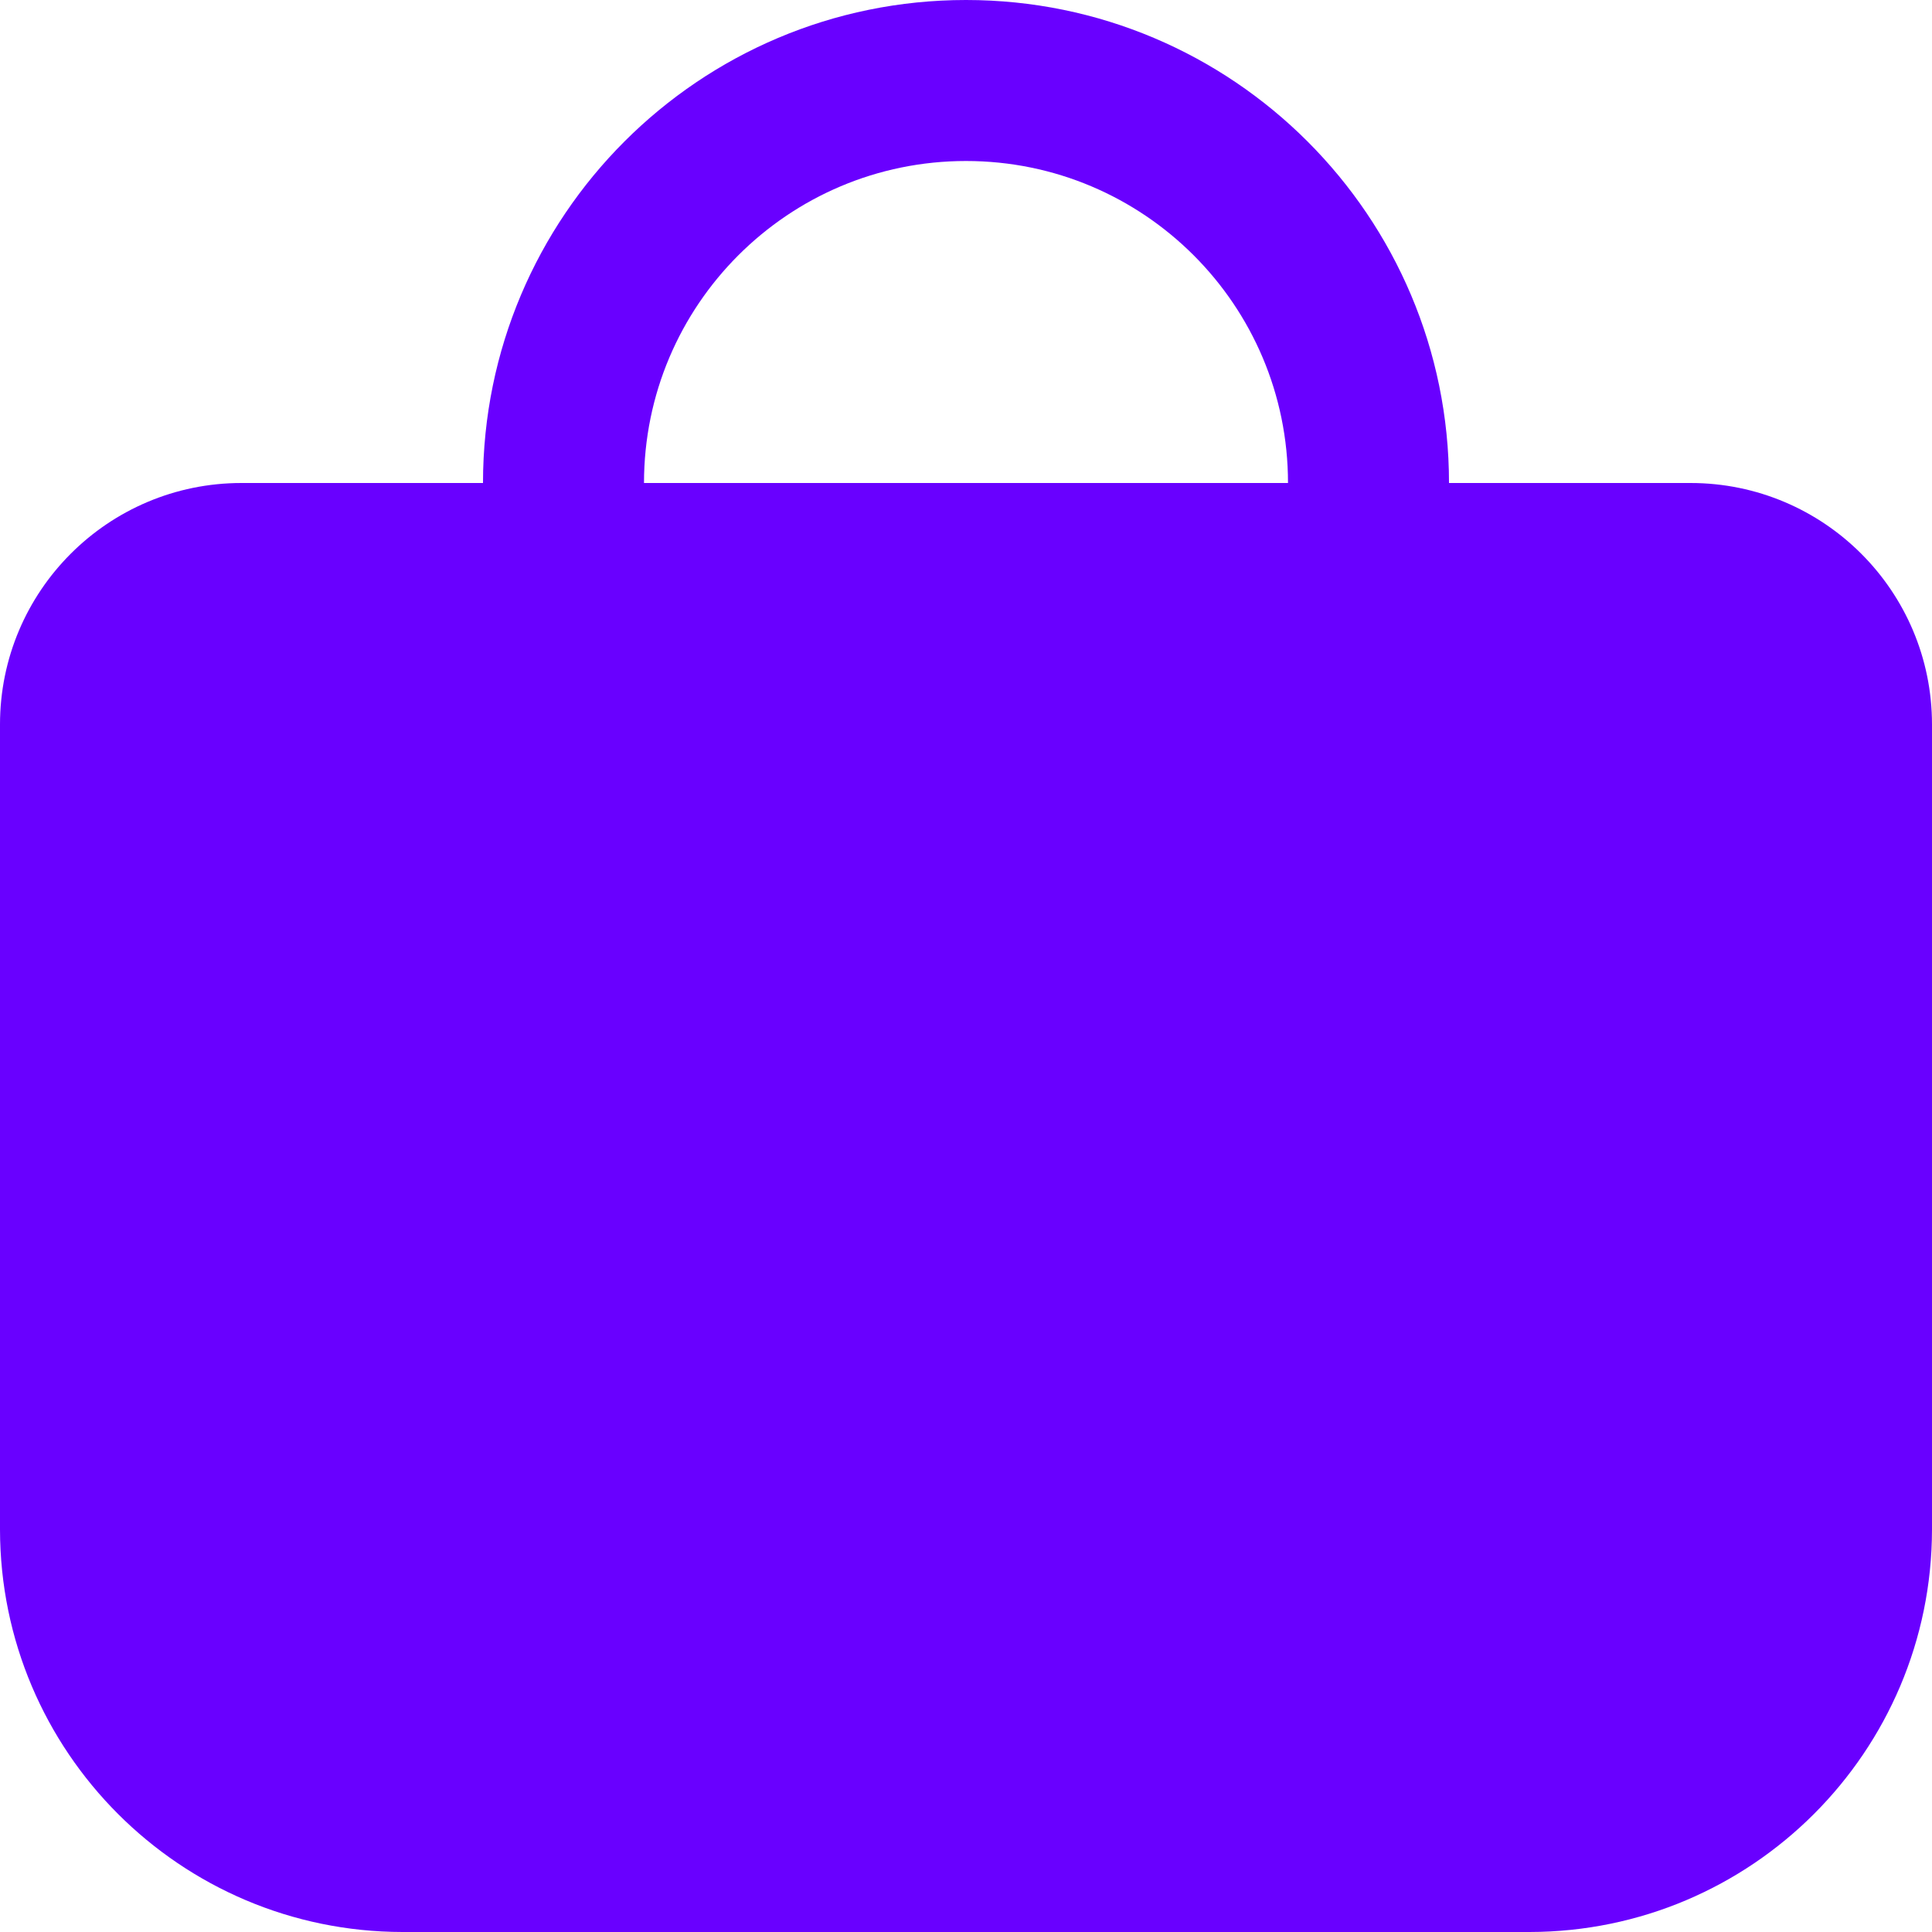
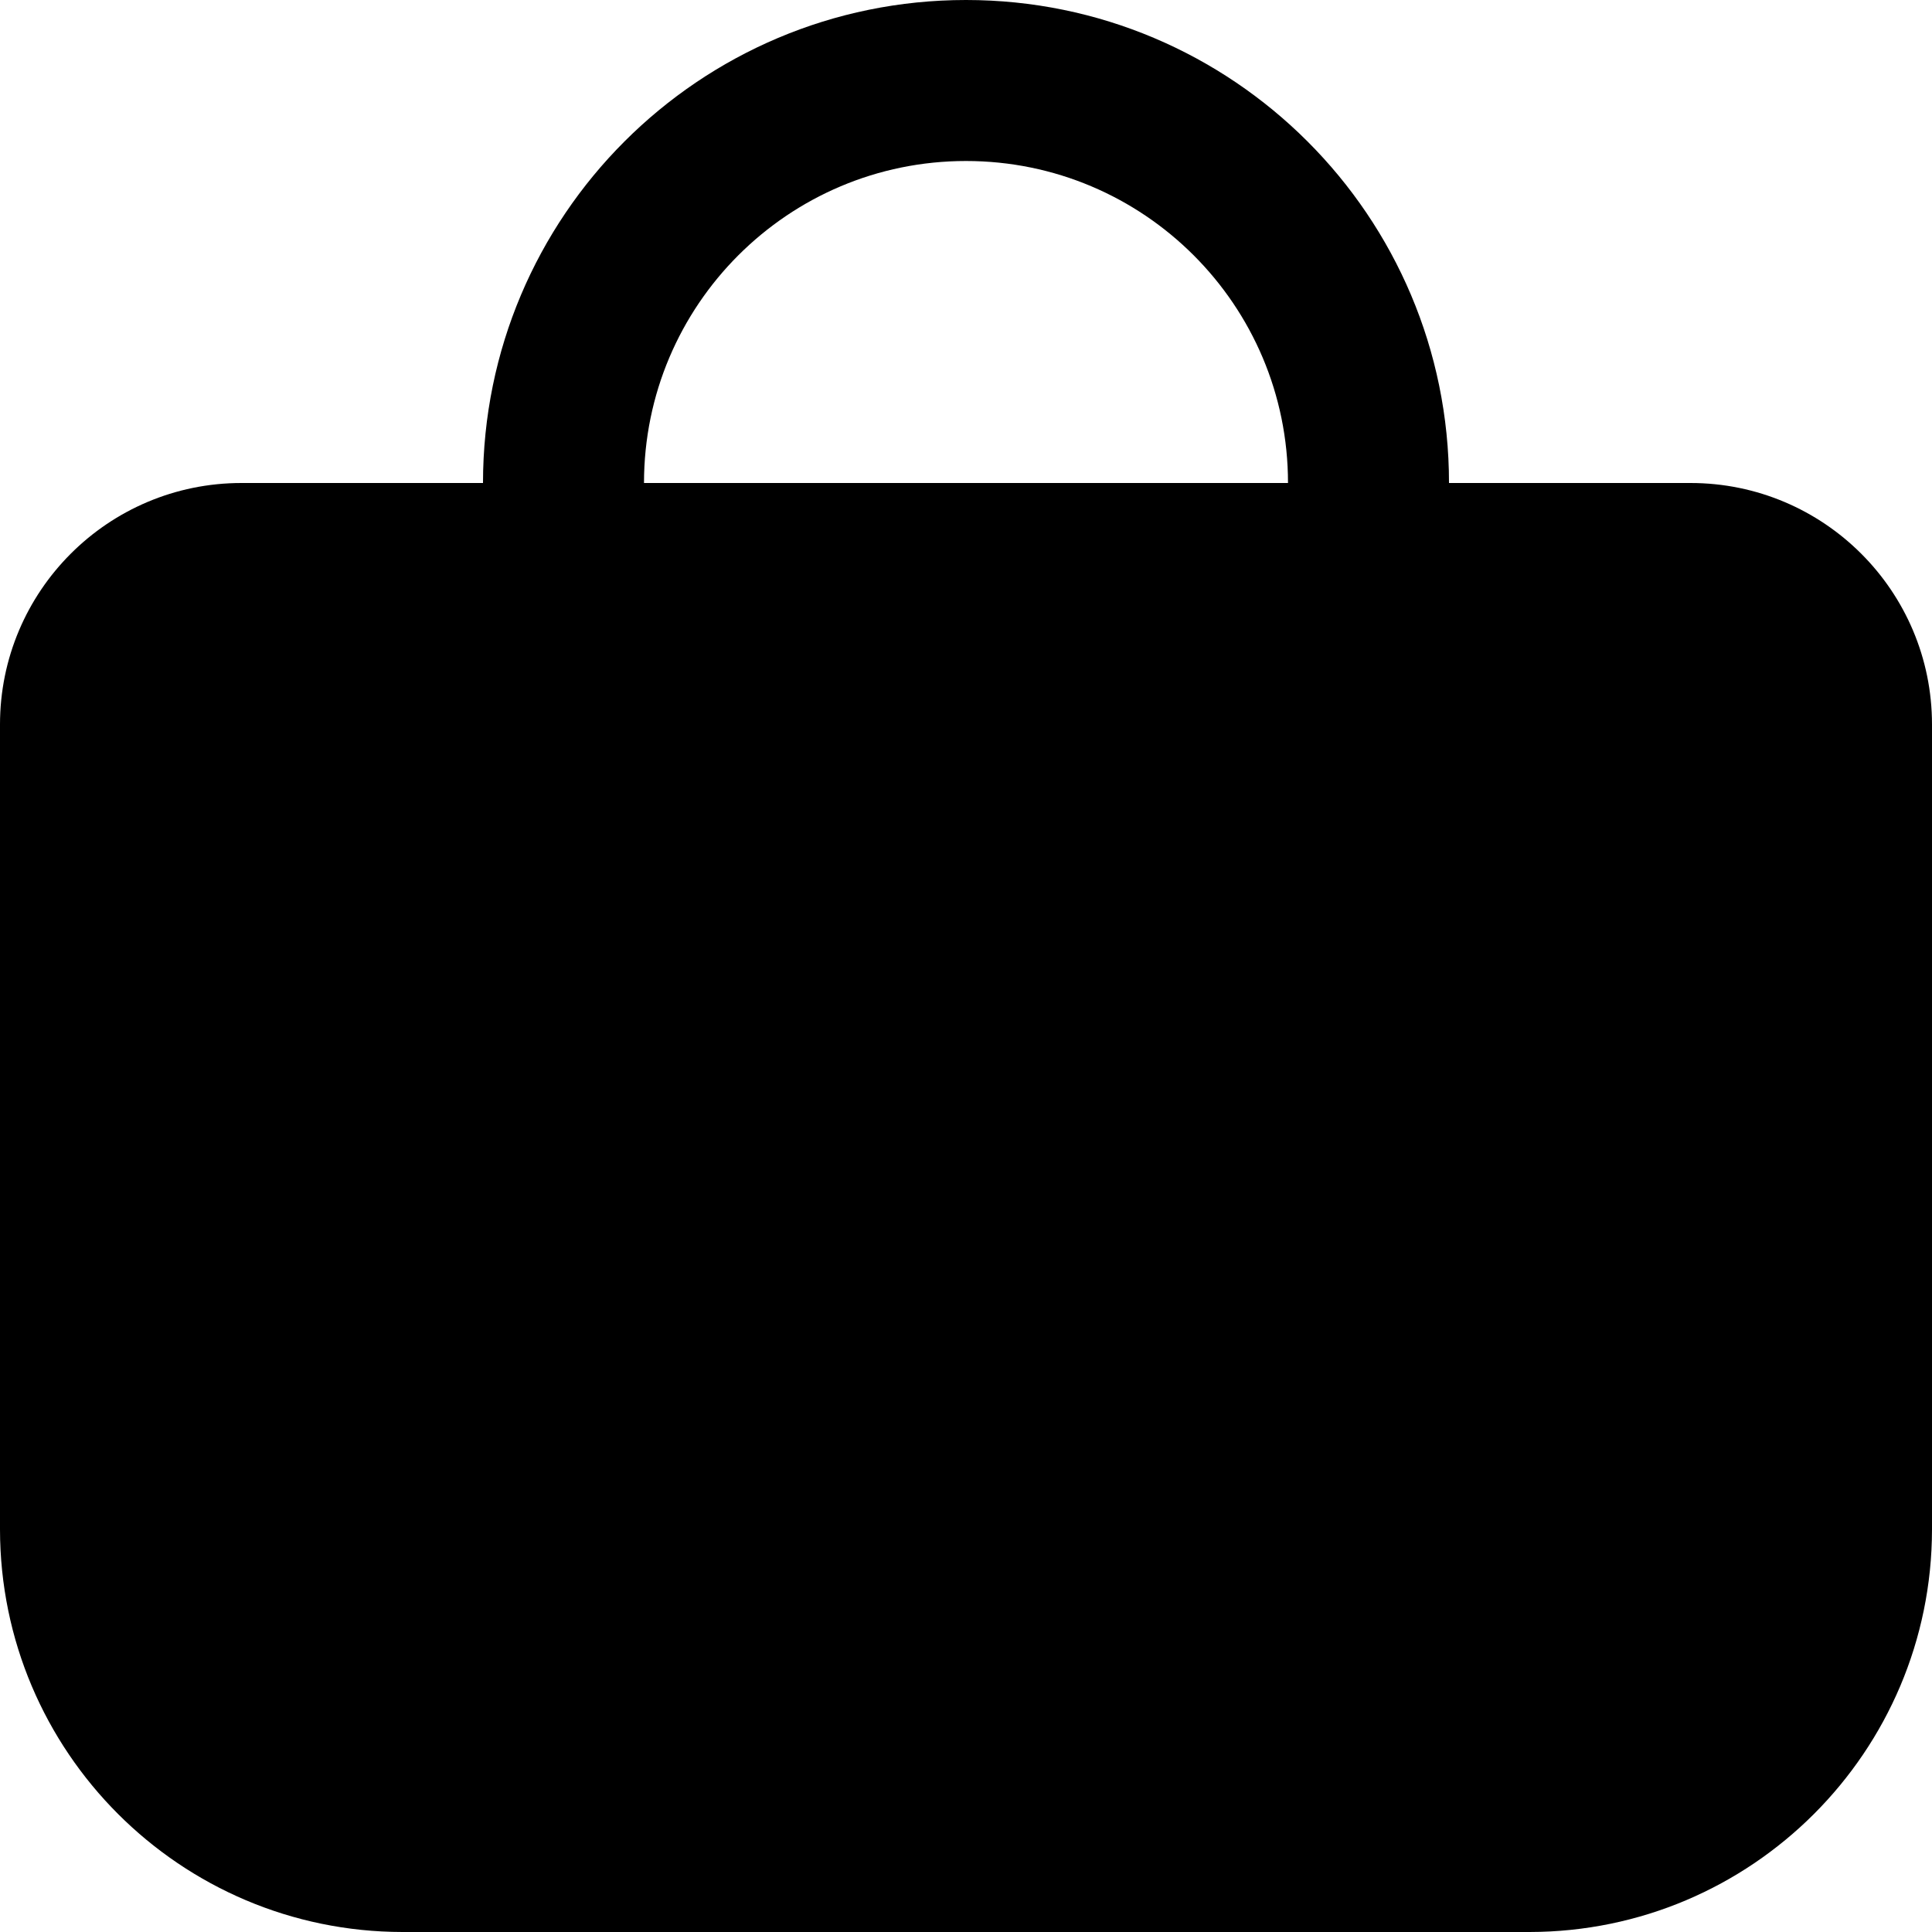
- <svg xmlns="http://www.w3.org/2000/svg" id="Filled" viewBox="0 0 24 24" width="512" height="512" fill="rgb(105, 0, 255)">
+ <svg xmlns="http://www.w3.org/2000/svg" id="Filled" viewBox="0 0 24 24" width="512" height="512">
  <path d="M24,9a3,3,0,0,0-3-3H18A6,6,0,0,0,6,6H3A3,3,0,0,0,0,9V19a5.006,5.006,0,0,0,5,5H19a5.006,5.006,0,0,0,5-5ZM8,6a4,4,0,0,1,8,0Z" />
</svg>
